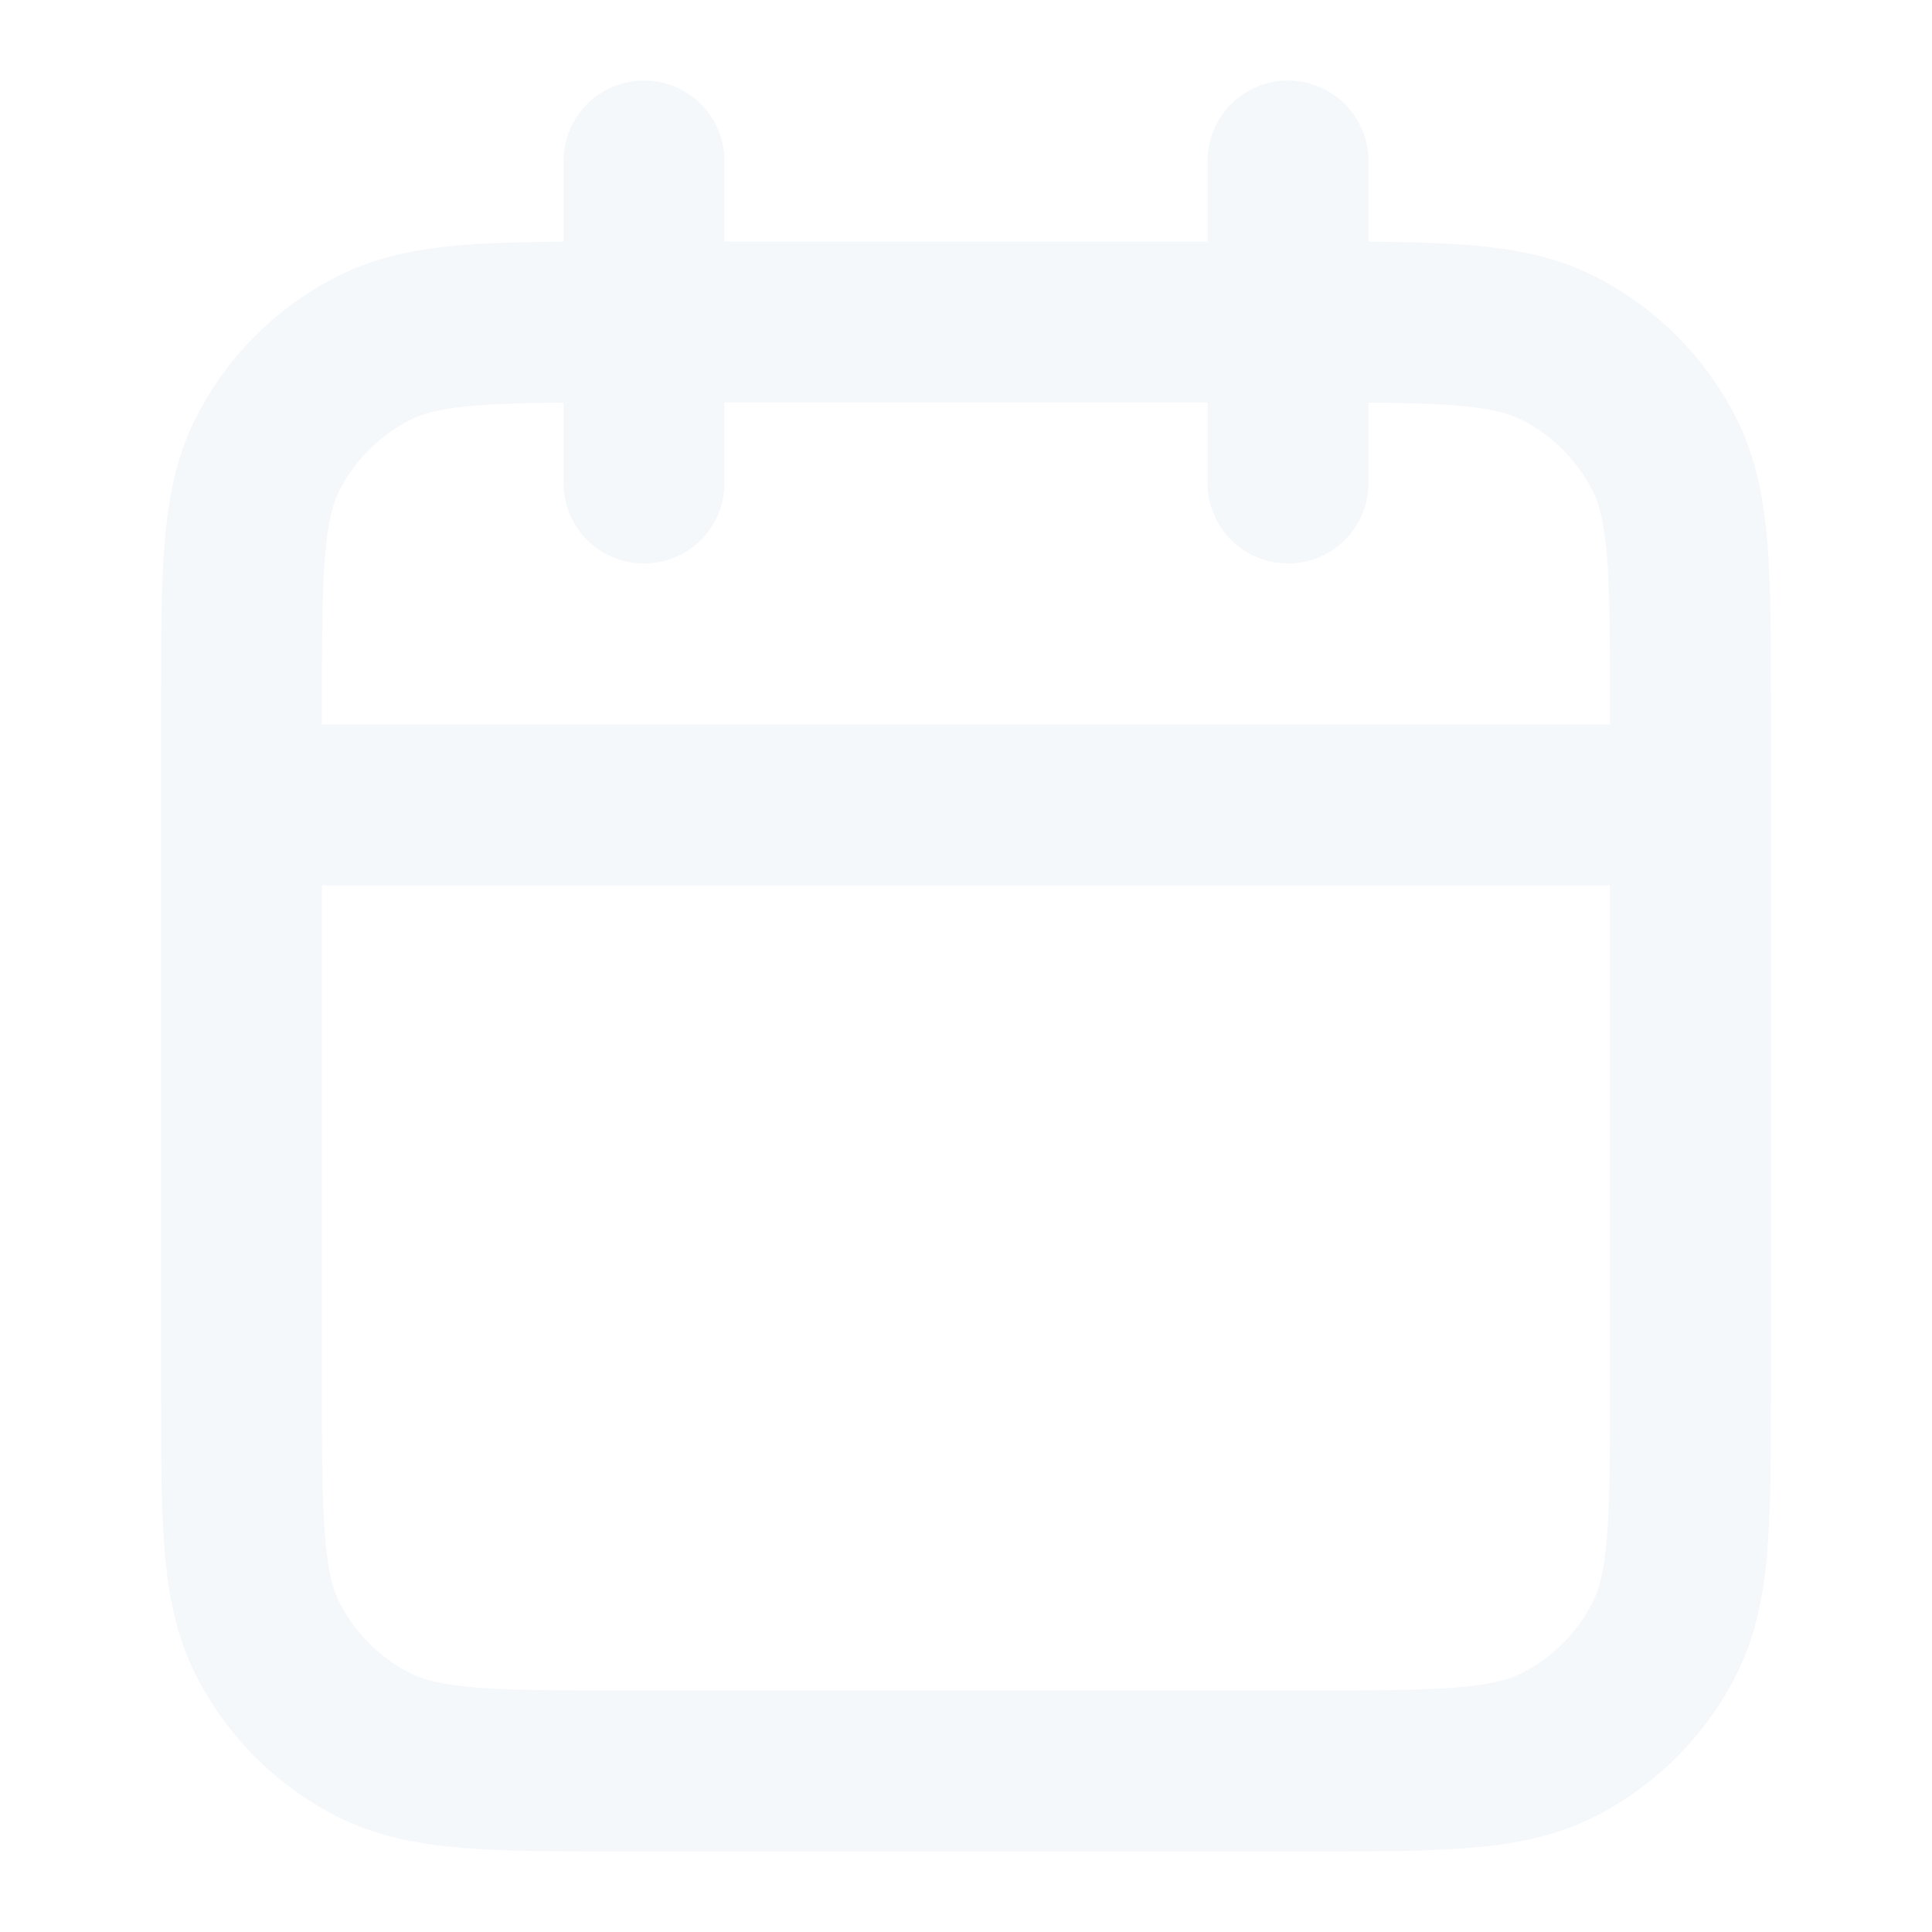
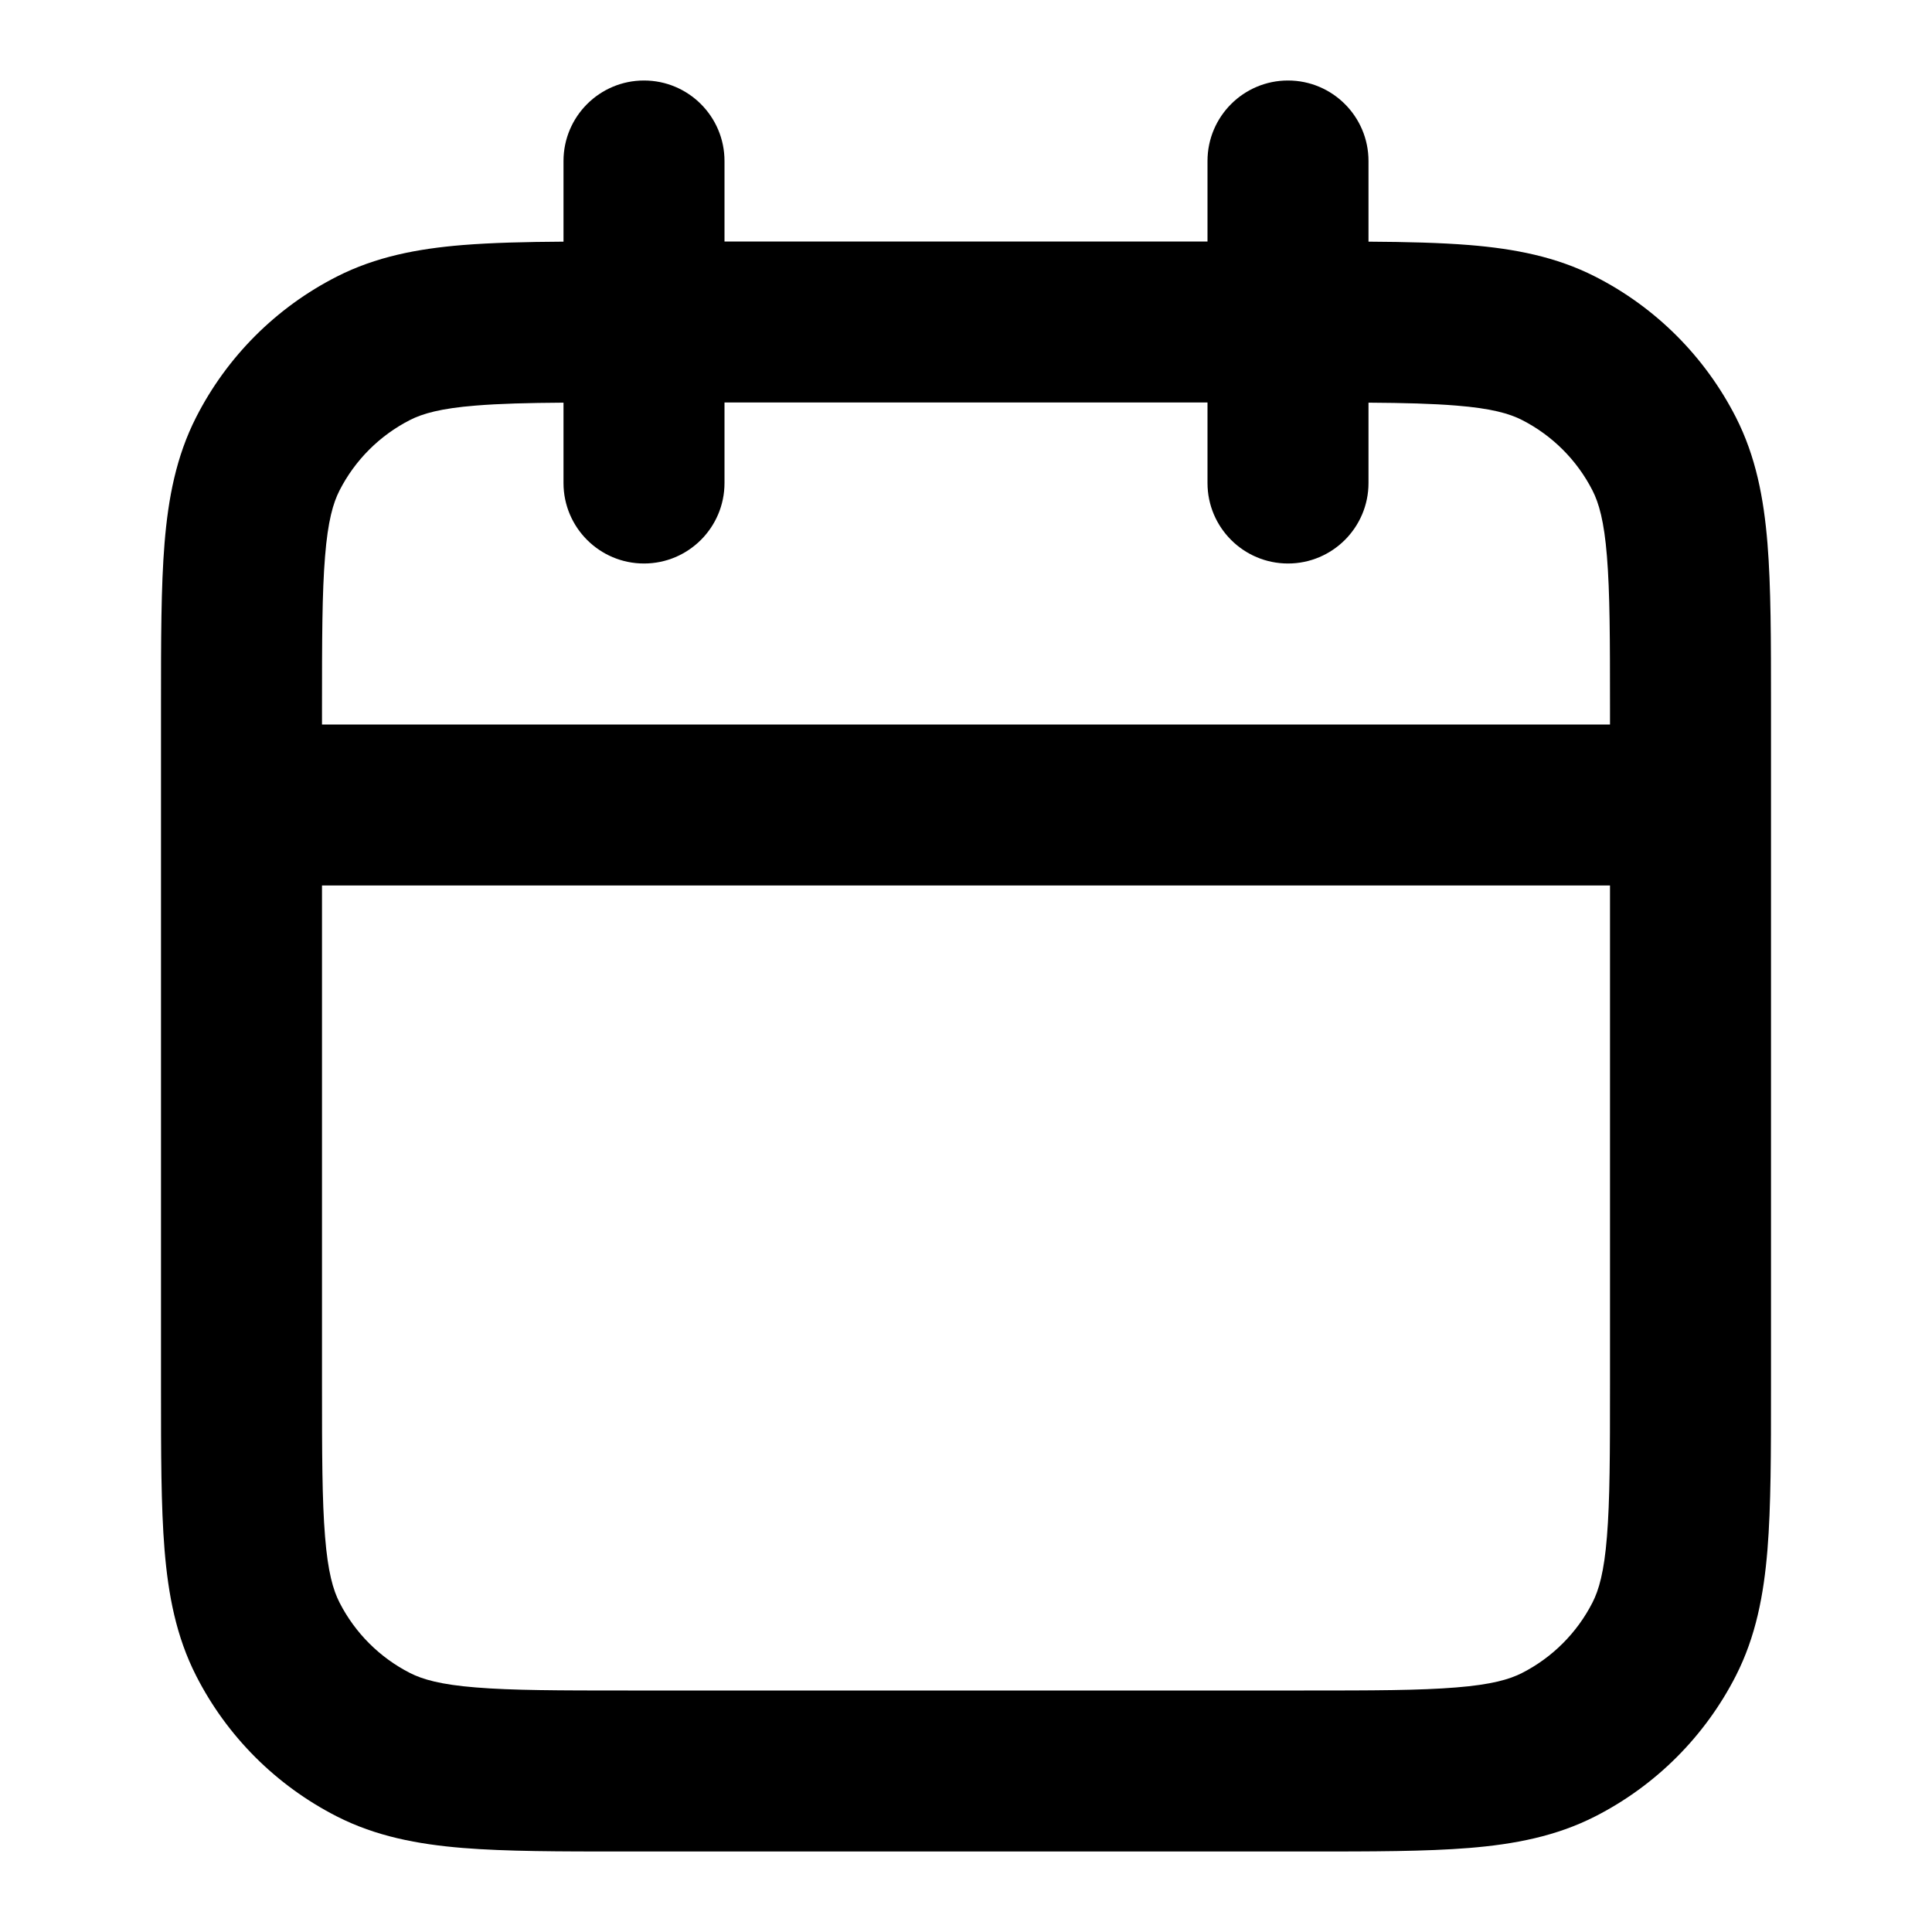
- <svg xmlns="http://www.w3.org/2000/svg" width="24" height="24" viewBox="0 0 24 24" fill="none">
-   <path fill-rule="evenodd" clip-rule="evenodd" d="M8 1C8.552 1 9 1.448 9 2V3H15V2C15 1.448 15.448 1 16 1C16.552 1 17 1.448 17 2V3.002C17.476 3.005 17.891 3.015 18.252 3.044C18.814 3.09 19.331 3.189 19.816 3.436C20.569 3.819 21.18 4.431 21.564 5.184C21.811 5.669 21.91 6.186 21.956 6.748C22 7.289 22 7.954 22 8.759V17.241C22 18.046 22 18.711 21.956 19.252C21.91 19.814 21.811 20.331 21.564 20.816C21.18 21.569 20.569 22.18 19.816 22.564C19.331 22.811 18.814 22.91 18.252 22.956C17.711 23 17.046 23 16.241 23H7.759C6.954 23 6.289 23 5.748 22.956C5.186 22.91 4.669 22.811 4.184 22.564C3.431 22.18 2.819 21.569 2.436 20.816C2.189 20.331 2.09 19.814 2.044 19.252C2 18.711 2 18.046 2 17.241V8.759C2 7.954 2 7.289 2.044 6.748C2.09 6.186 2.189 5.669 2.436 5.184C2.819 4.431 3.431 3.819 4.184 3.436C4.669 3.189 5.186 3.09 5.748 3.044C6.109 3.015 6.525 3.005 7 3.002V2C7 1.448 7.448 1 8 1ZM7 5.002C6.554 5.005 6.205 5.014 5.911 5.038C5.473 5.073 5.248 5.138 5.092 5.218C4.716 5.41 4.41 5.716 4.218 6.092C4.138 6.248 4.073 6.473 4.038 6.911C4.001 7.361 4 7.943 4 8.8V9H20V8.8C20 7.943 19.999 7.361 19.962 6.911C19.927 6.473 19.862 6.248 19.782 6.092C19.59 5.716 19.284 5.41 18.908 5.218C18.752 5.138 18.527 5.073 18.089 5.038C17.795 5.014 17.445 5.005 17 5.002V6C17 6.552 16.552 7 16 7C15.448 7 15 6.552 15 6V5H9V6C9 6.552 8.552 7 8 7C7.448 7 7 6.552 7 6V5.002ZM20 11H4V17.2C4 18.057 4.001 18.639 4.038 19.089C4.073 19.527 4.138 19.752 4.218 19.908C4.41 20.284 4.716 20.59 5.092 20.782C5.248 20.862 5.473 20.927 5.911 20.962C6.361 20.999 6.943 21 7.8 21H16.2C17.057 21 17.639 20.999 18.089 20.962C18.527 20.927 18.752 20.862 18.908 20.782C19.284 20.59 19.59 20.284 19.782 19.908C19.862 19.752 19.927 19.527 19.962 19.089C19.999 18.639 20 18.057 20 17.2V11Z" fill="#F5F8FB" />
+ <svg width="24" height="24" viewBox="0 0 24 24">
+   <path fill-rule="evenodd" clip-rule="evenodd" d="M8 1C8.552 1 9 1.448 9 2V3H15V2C15 1.448 15.448 1 16 1C16.552 1 17 1.448 17 2V3.002C17.476 3.005 17.891 3.015 18.252 3.044C18.814 3.09 19.331 3.189 19.816 3.436C20.569 3.819 21.18 4.431 21.564 5.184C21.811 5.669 21.91 6.186 21.956 6.748C22 7.289 22 7.954 22 8.759V17.241C22 18.046 22 18.711 21.956 19.252C21.91 19.814 21.811 20.331 21.564 20.816C21.18 21.569 20.569 22.18 19.816 22.564C19.331 22.811 18.814 22.91 18.252 22.956C17.711 23 17.046 23 16.241 23H7.759C6.954 23 6.289 23 5.748 22.956C5.186 22.91 4.669 22.811 4.184 22.564C3.431 22.18 2.819 21.569 2.436 20.816C2.189 20.331 2.09 19.814 2.044 19.252C2 18.711 2 18.046 2 17.241V8.759C2 7.954 2 7.289 2.044 6.748C2.09 6.186 2.189 5.669 2.436 5.184C2.819 4.431 3.431 3.819 4.184 3.436C4.669 3.189 5.186 3.09 5.748 3.044C6.109 3.015 6.525 3.005 7 3.002V2C7 1.448 7.448 1 8 1ZM7 5.002C6.554 5.005 6.205 5.014 5.911 5.038C5.473 5.073 5.248 5.138 5.092 5.218C4.716 5.41 4.41 5.716 4.218 6.092C4.138 6.248 4.073 6.473 4.038 6.911C4.001 7.361 4 7.943 4 8.8V9H20V8.8C20 7.943 19.999 7.361 19.962 6.911C19.927 6.473 19.862 6.248 19.782 6.092C19.59 5.716 19.284 5.41 18.908 5.218C18.752 5.138 18.527 5.073 18.089 5.038C17.795 5.014 17.445 5.005 17 5.002V6C17 6.552 16.552 7 16 7C15.448 7 15 6.552 15 6V5H9V6C9 6.552 8.552 7 8 7C7.448 7 7 6.552 7 6V5.002ZM20 11H4V17.2C4 18.057 4.001 18.639 4.038 19.089C4.073 19.527 4.138 19.752 4.218 19.908C4.41 20.284 4.716 20.59 5.092 20.782C5.248 20.862 5.473 20.927 5.911 20.962C6.361 20.999 6.943 21 7.8 21H16.2C17.057 21 17.639 20.999 18.089 20.962C18.527 20.927 18.752 20.862 18.908 20.782C19.284 20.59 19.59 20.284 19.782 19.908C19.862 19.752 19.927 19.527 19.962 19.089C19.999 18.639 20 18.057 20 17.2V11Z" />
</svg>
